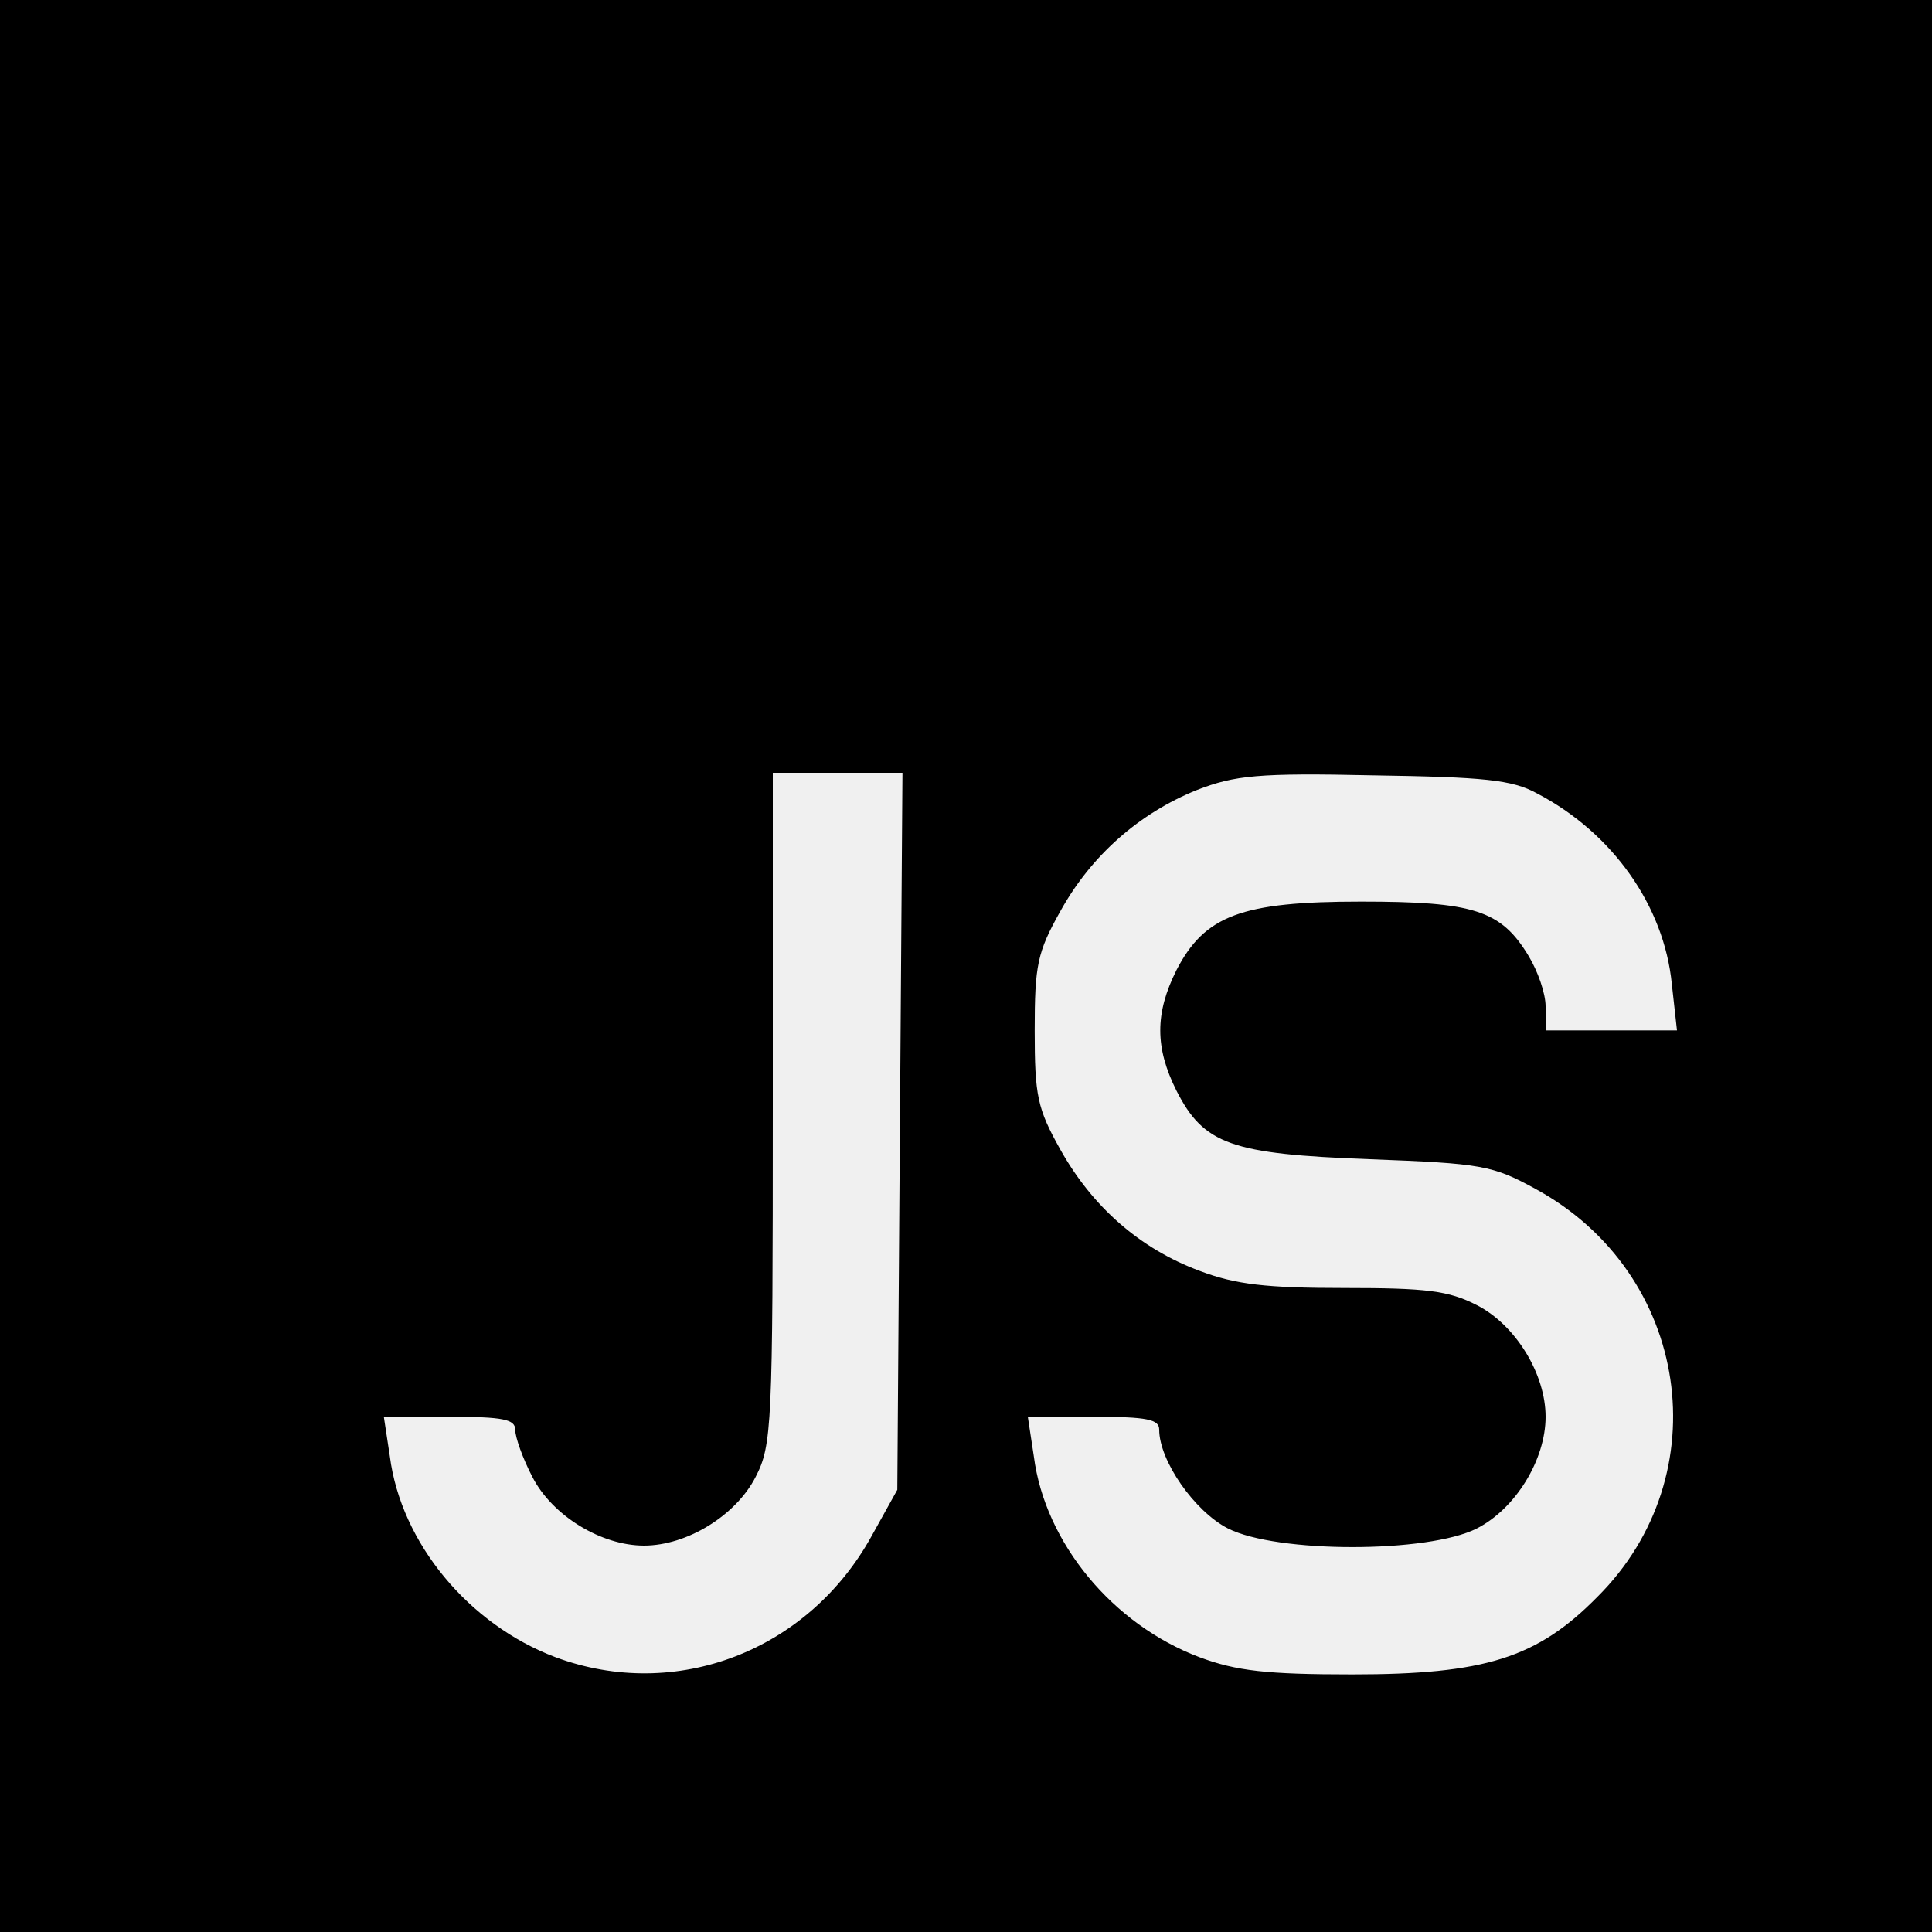
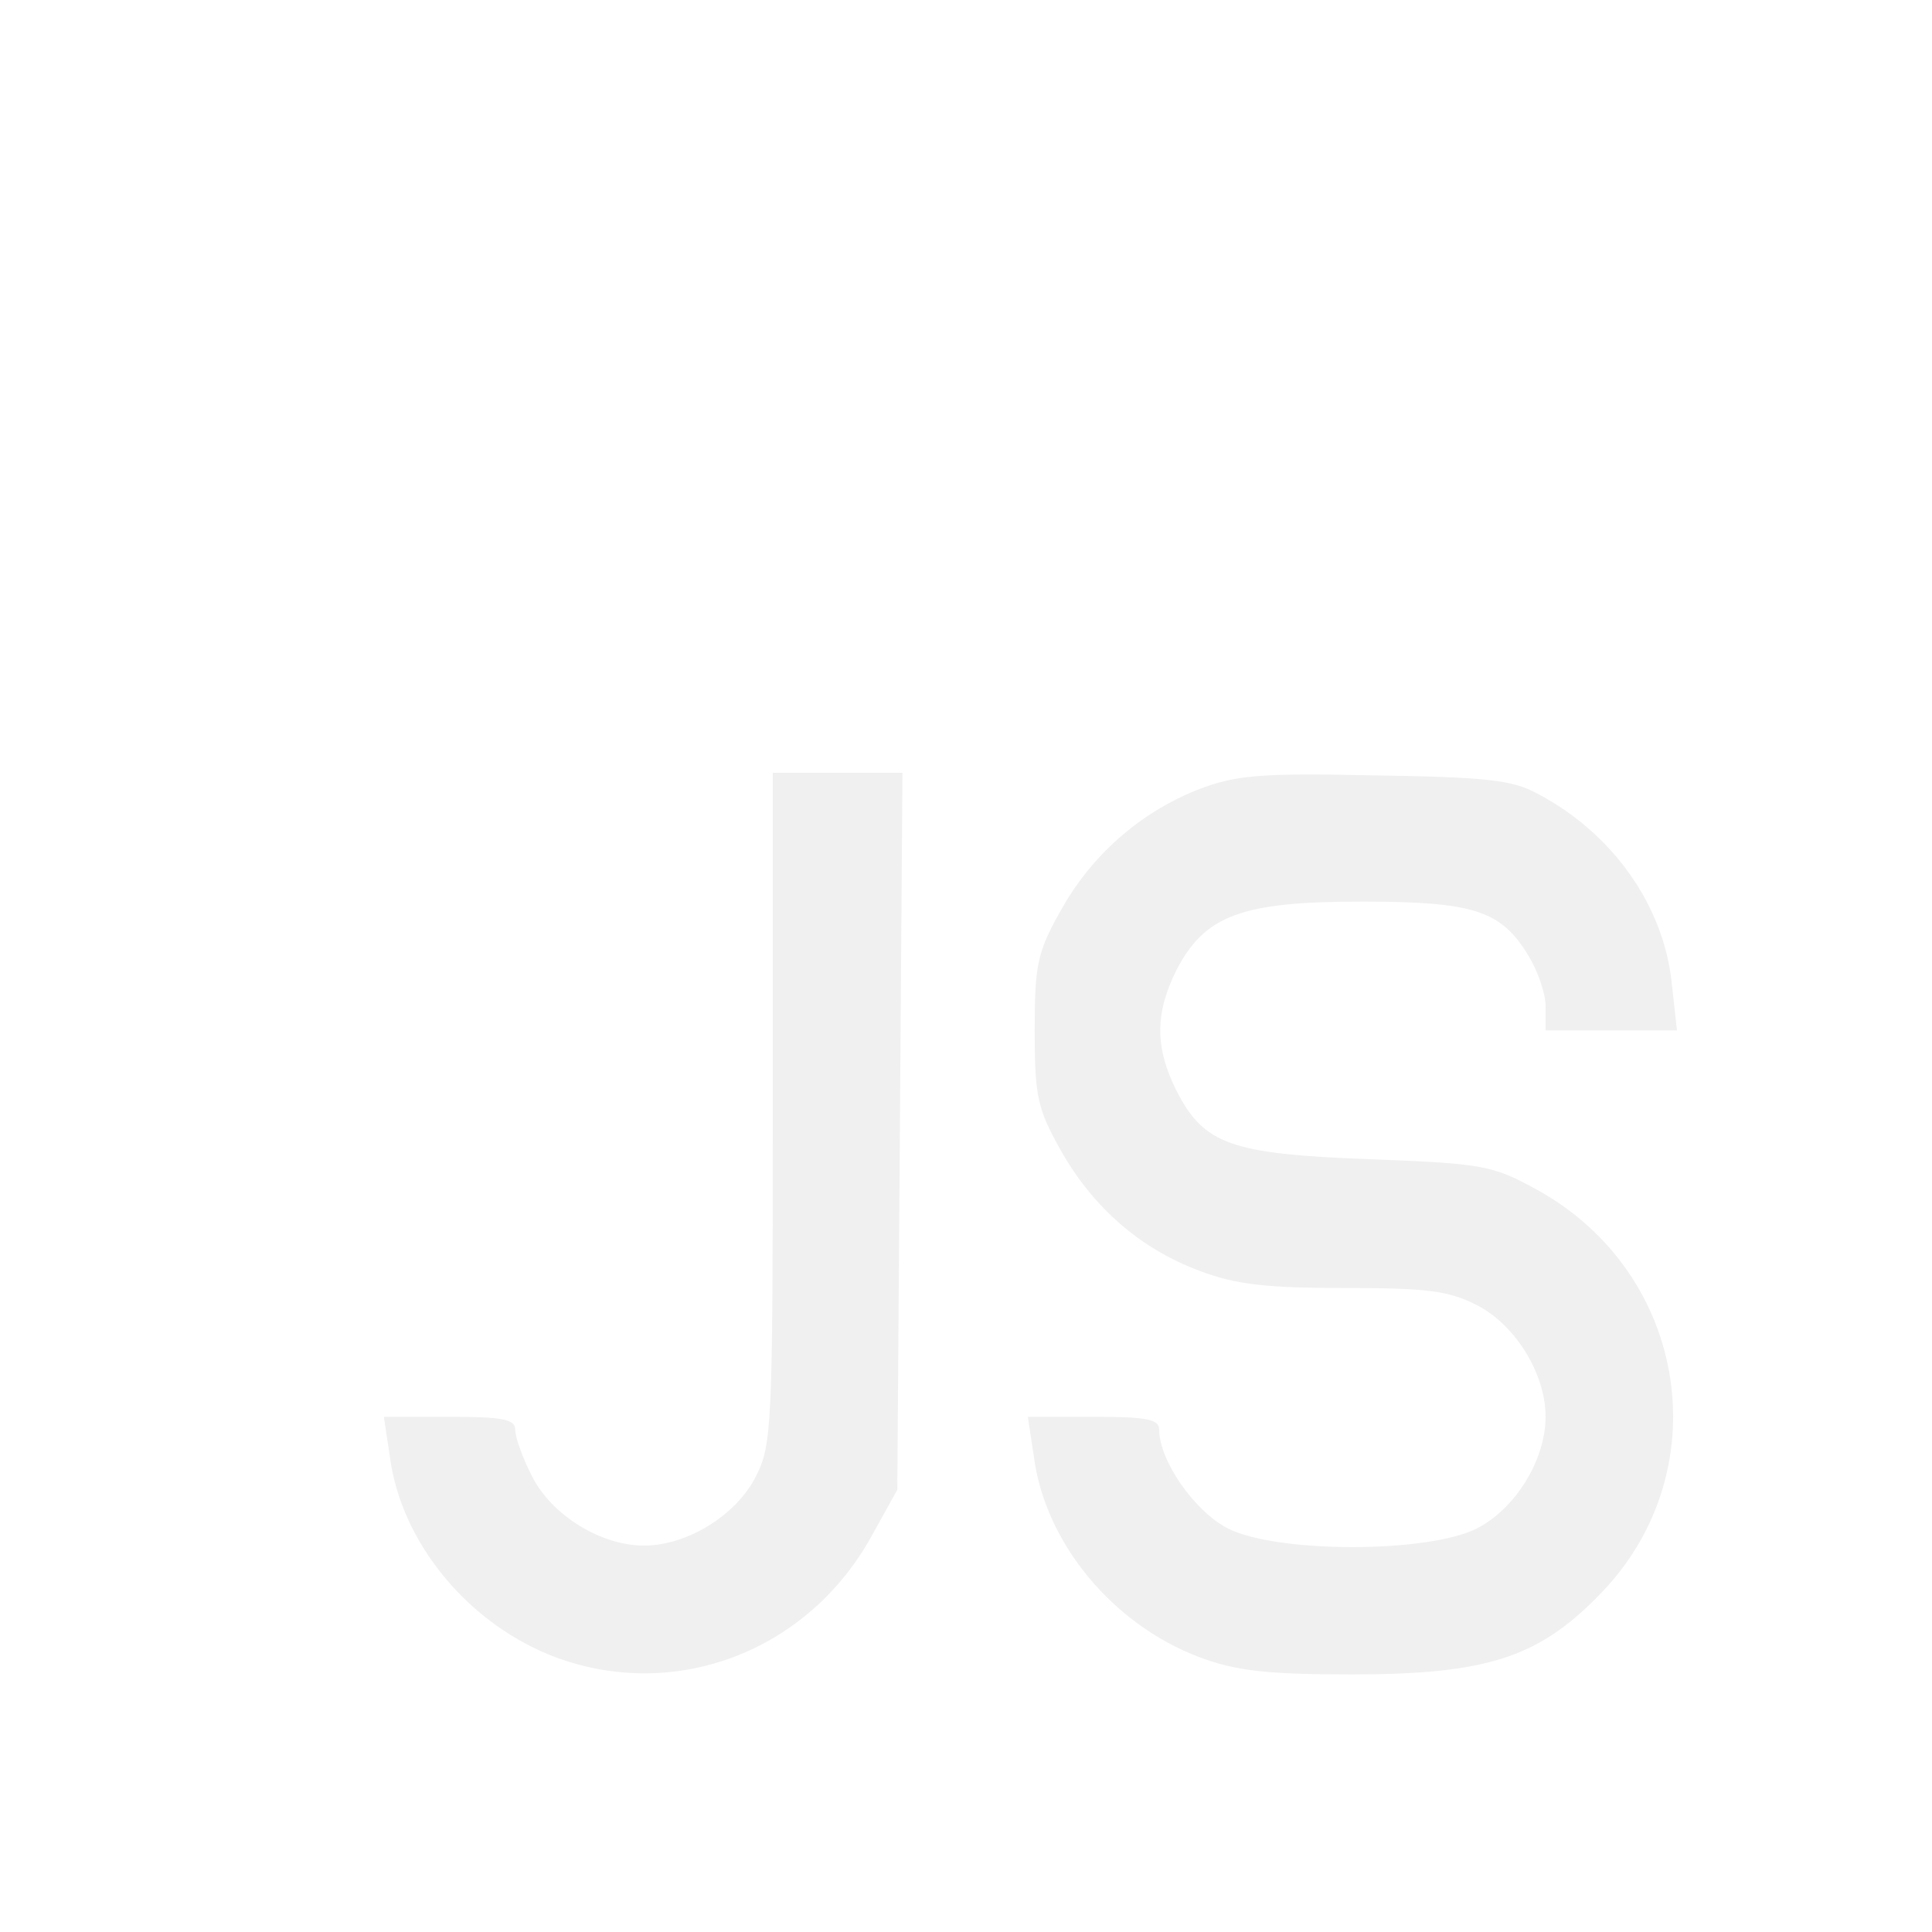
<svg xmlns="http://www.w3.org/2000/svg" version="1.0" width="225pt" height="225pt" viewBox="0 0 225 225" preserveAspectRatio="xMidYMid meet">
-   <g transform="translate(0,225) scale(0.1,-0.1)" fill="#000000" stroke="none">
+   <g transform="translate(0,225) scale(0.1,-0.1)" fill="#FFFFFF" stroke="none">
    <path d="M0 1125 l0 -1125 1125 0 1125 0 0 1125 0 1125 -1125 0 -1125 0 0 -1125z m1048 -192 l-3 -418 -30 -54 c-74 -134 -228 -193 -368 -141 -101 38 -180 133 -193 234 l-7 46 77 0 c62 0 76 -3 76 -15 0 -9 9 -34 20 -55 23 -45 80 -80 130 -80 50 0 107 35 130 80 19 37 20 58 20 430 l0 390 75 0 76 0 -3 -417z m742 393 c88 -46 148 -131 157 -222 l6 -54 -77 0 -76 0 0 28 c0 15 -9 41 -20 59 -32 53 -64 63 -195 63 -139 0 -182 -16 -215 -80 -25 -50 -25 -90 0 -140 32 -63 64 -74 225 -80 131 -5 143 -7 194 -35 179 -98 214 -333 71 -475 -70 -71 -131 -90 -285 -90 -100 0 -135 4 -178 20 -101 38 -180 133 -193 234 l-7 46 77 0 c62 0 76 -3 76 -15 0 -36 41 -95 80 -115 57 -29 233 -29 290 0 45 23 80 80 80 130 0 50 -35 107 -80 130 -33 17 -59 20 -154 20 -91 0 -127 4 -169 20 -70 26 -125 75 -162 141 -27 48 -30 63 -30 139 0 76 3 91 30 139 36 65 92 114 159 141 44 17 71 20 206 17 128 -2 161 -5 190 -21z" />
  </g>
</svg>
